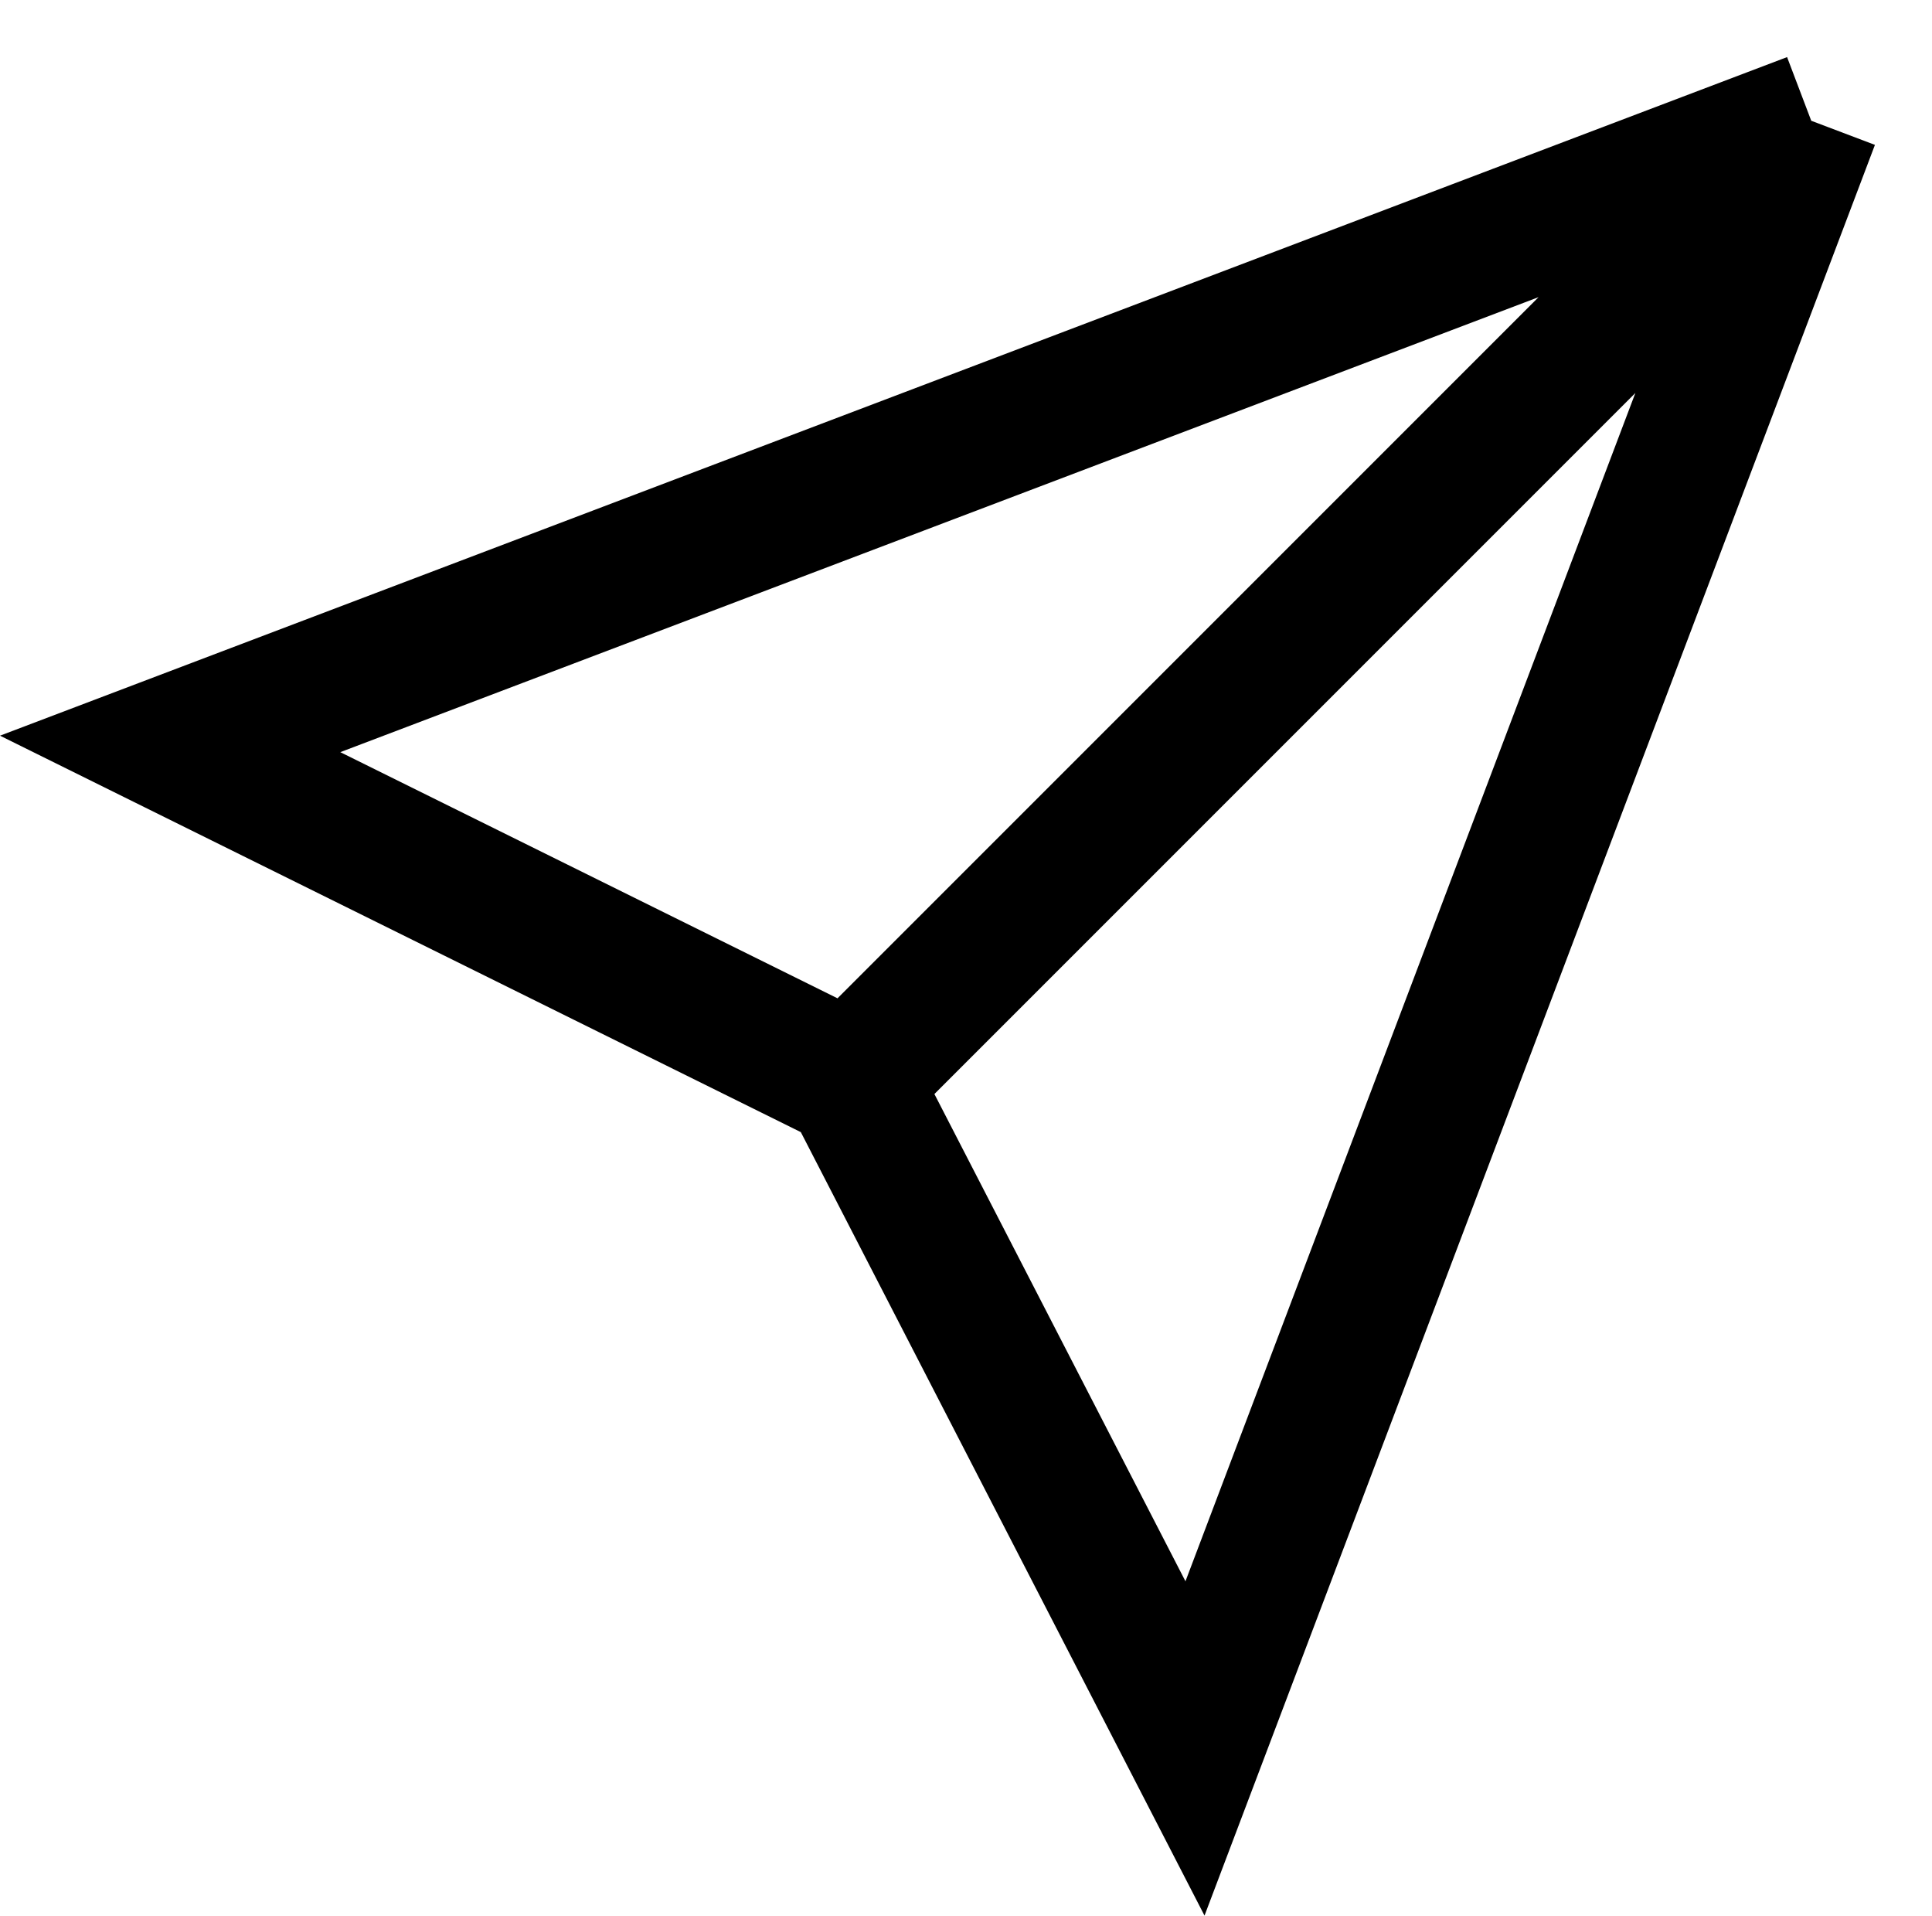
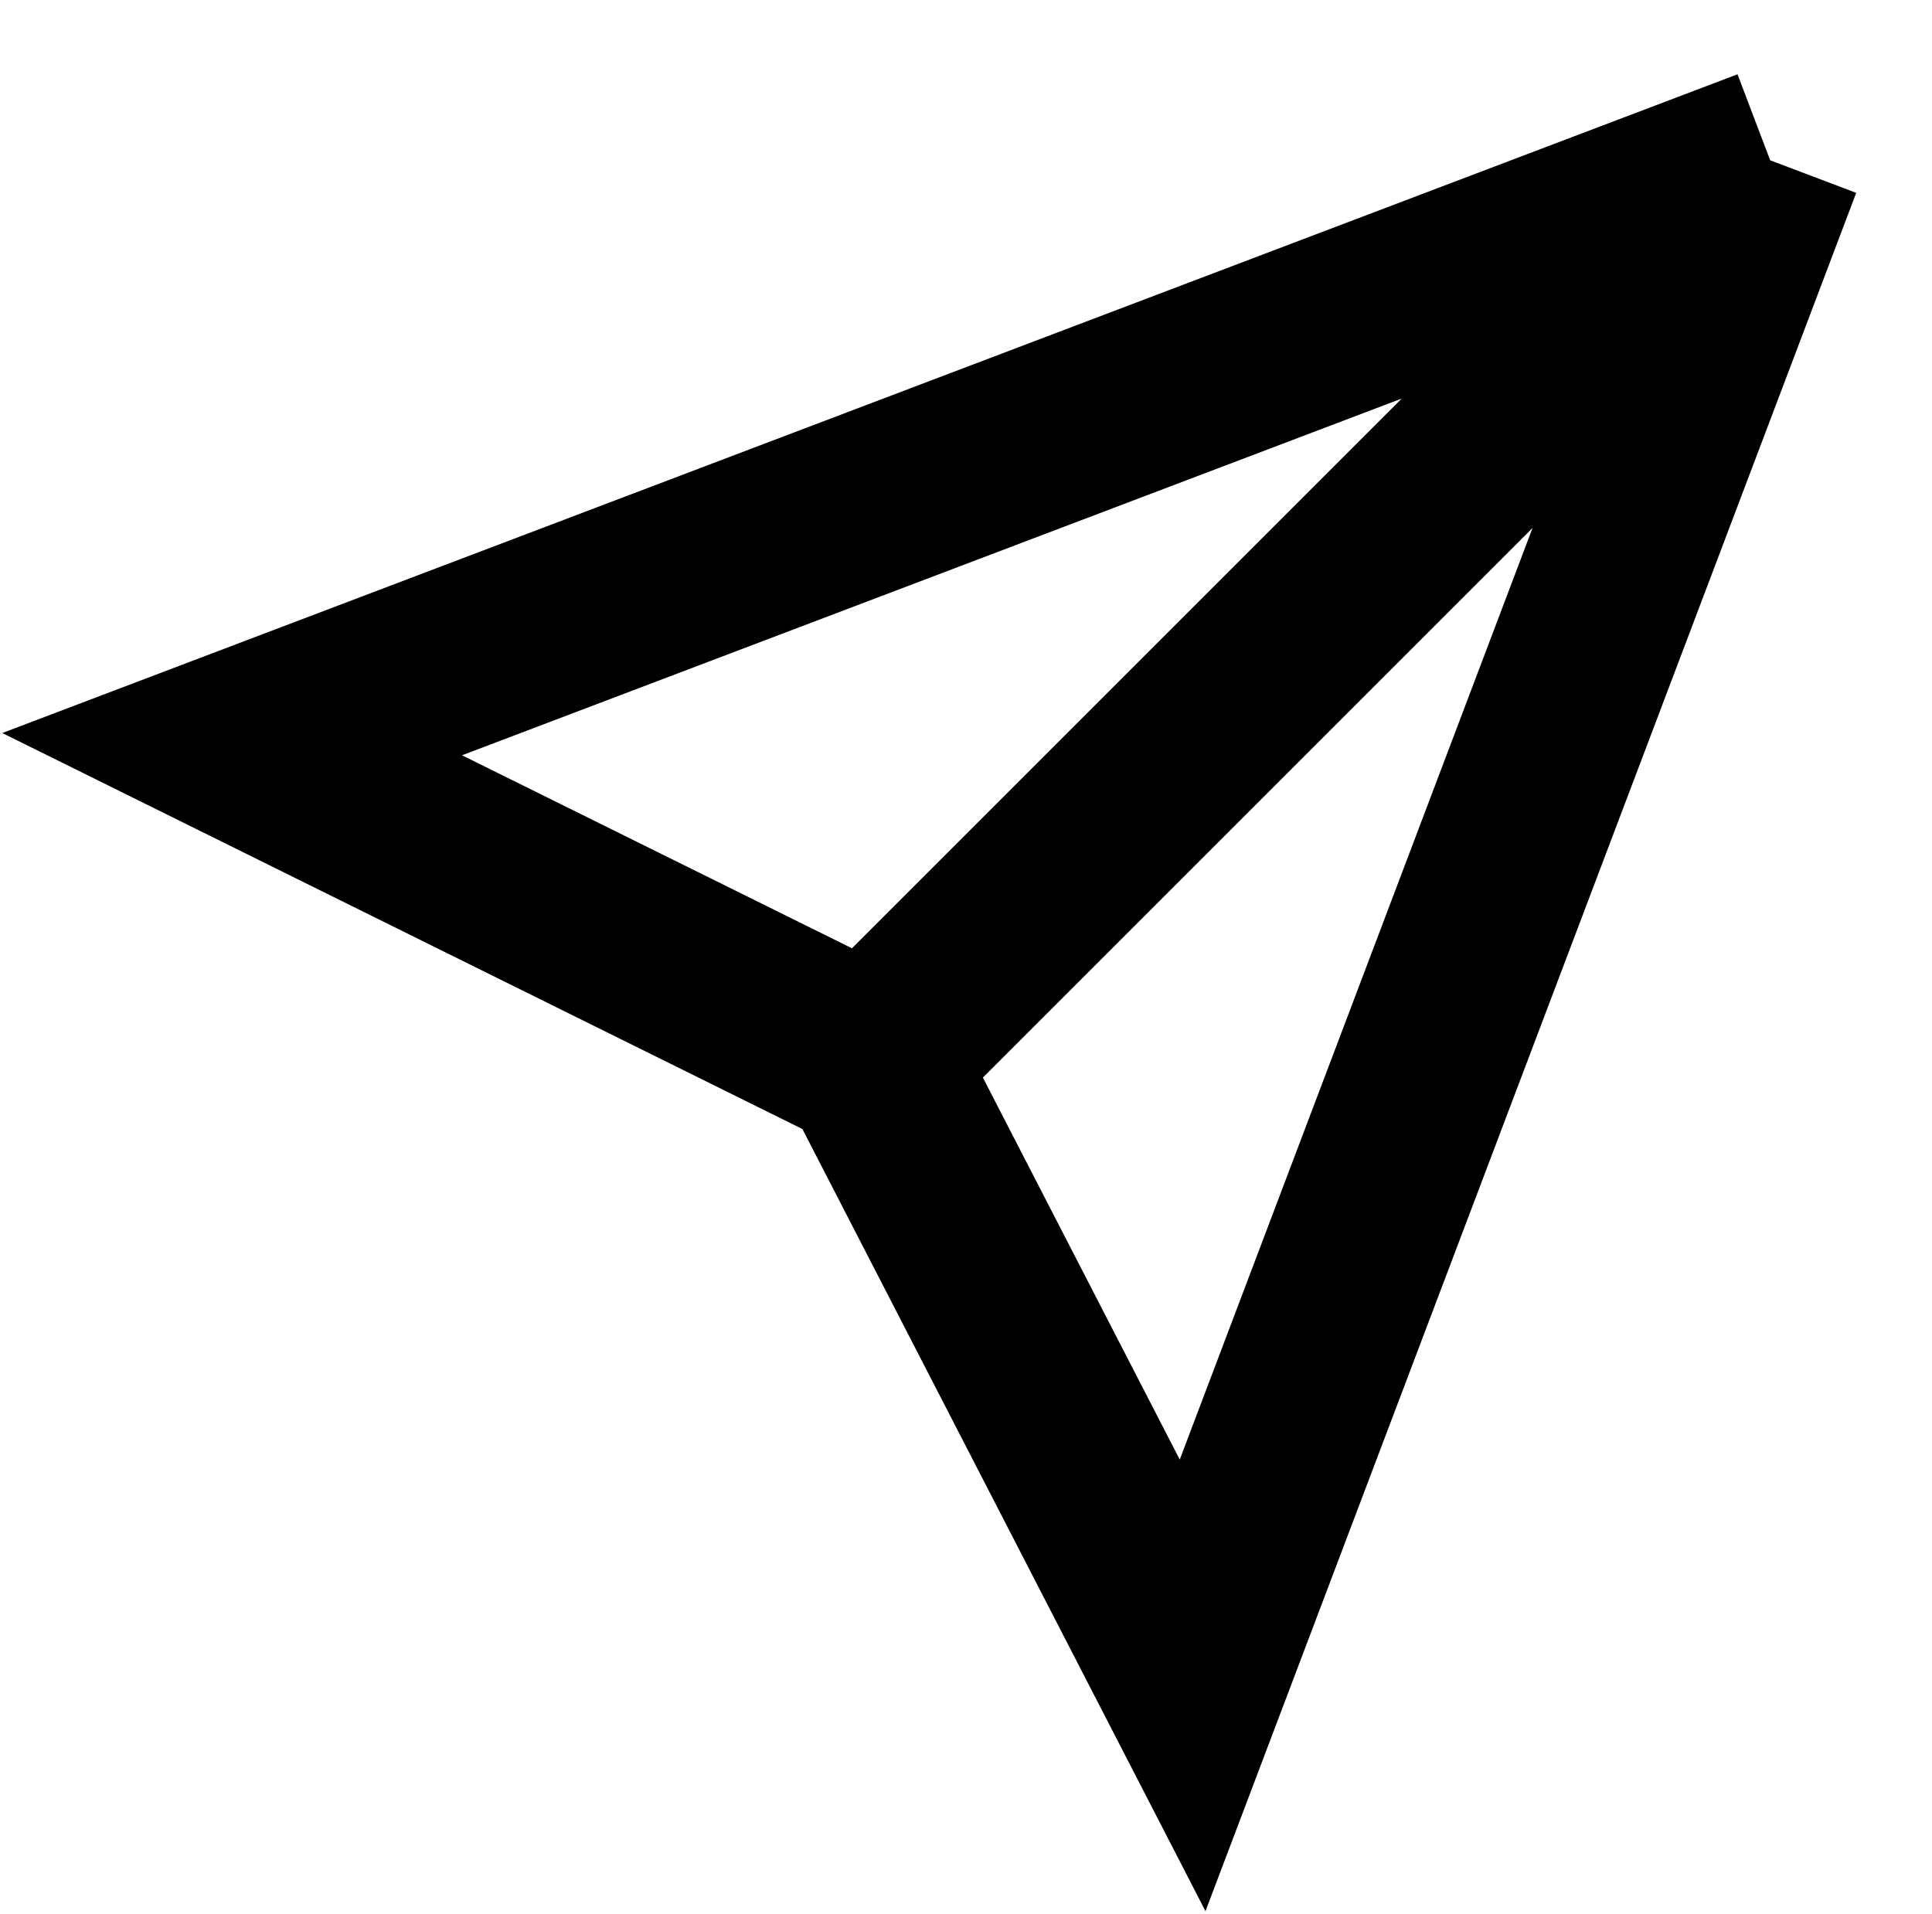
- <svg xmlns="http://www.w3.org/2000/svg" width="352" height="349" viewBox="0 0 352 349" fill="none">
-   <path d="M155.066 196.934L31 135.521L330 22M155.066 196.934L217.72 318.519L330 22M155.066 196.934L242.533 109.467L330 22" stroke="black" stroke-width="24.813" />
+ <svg xmlns="http://www.w3.org/2000/svg" width="420" height="416" viewBox="0 0 420 416" fill="none">
+   <path d="M189.202 230.465L50.466 161.791L384.82 34.848M189.202 230.465L259.264 366.427L384.82 34.848M189.202 230.465L287.011 132.656L384.82 34.848" stroke="black" stroke-width="40" />
</svg>
